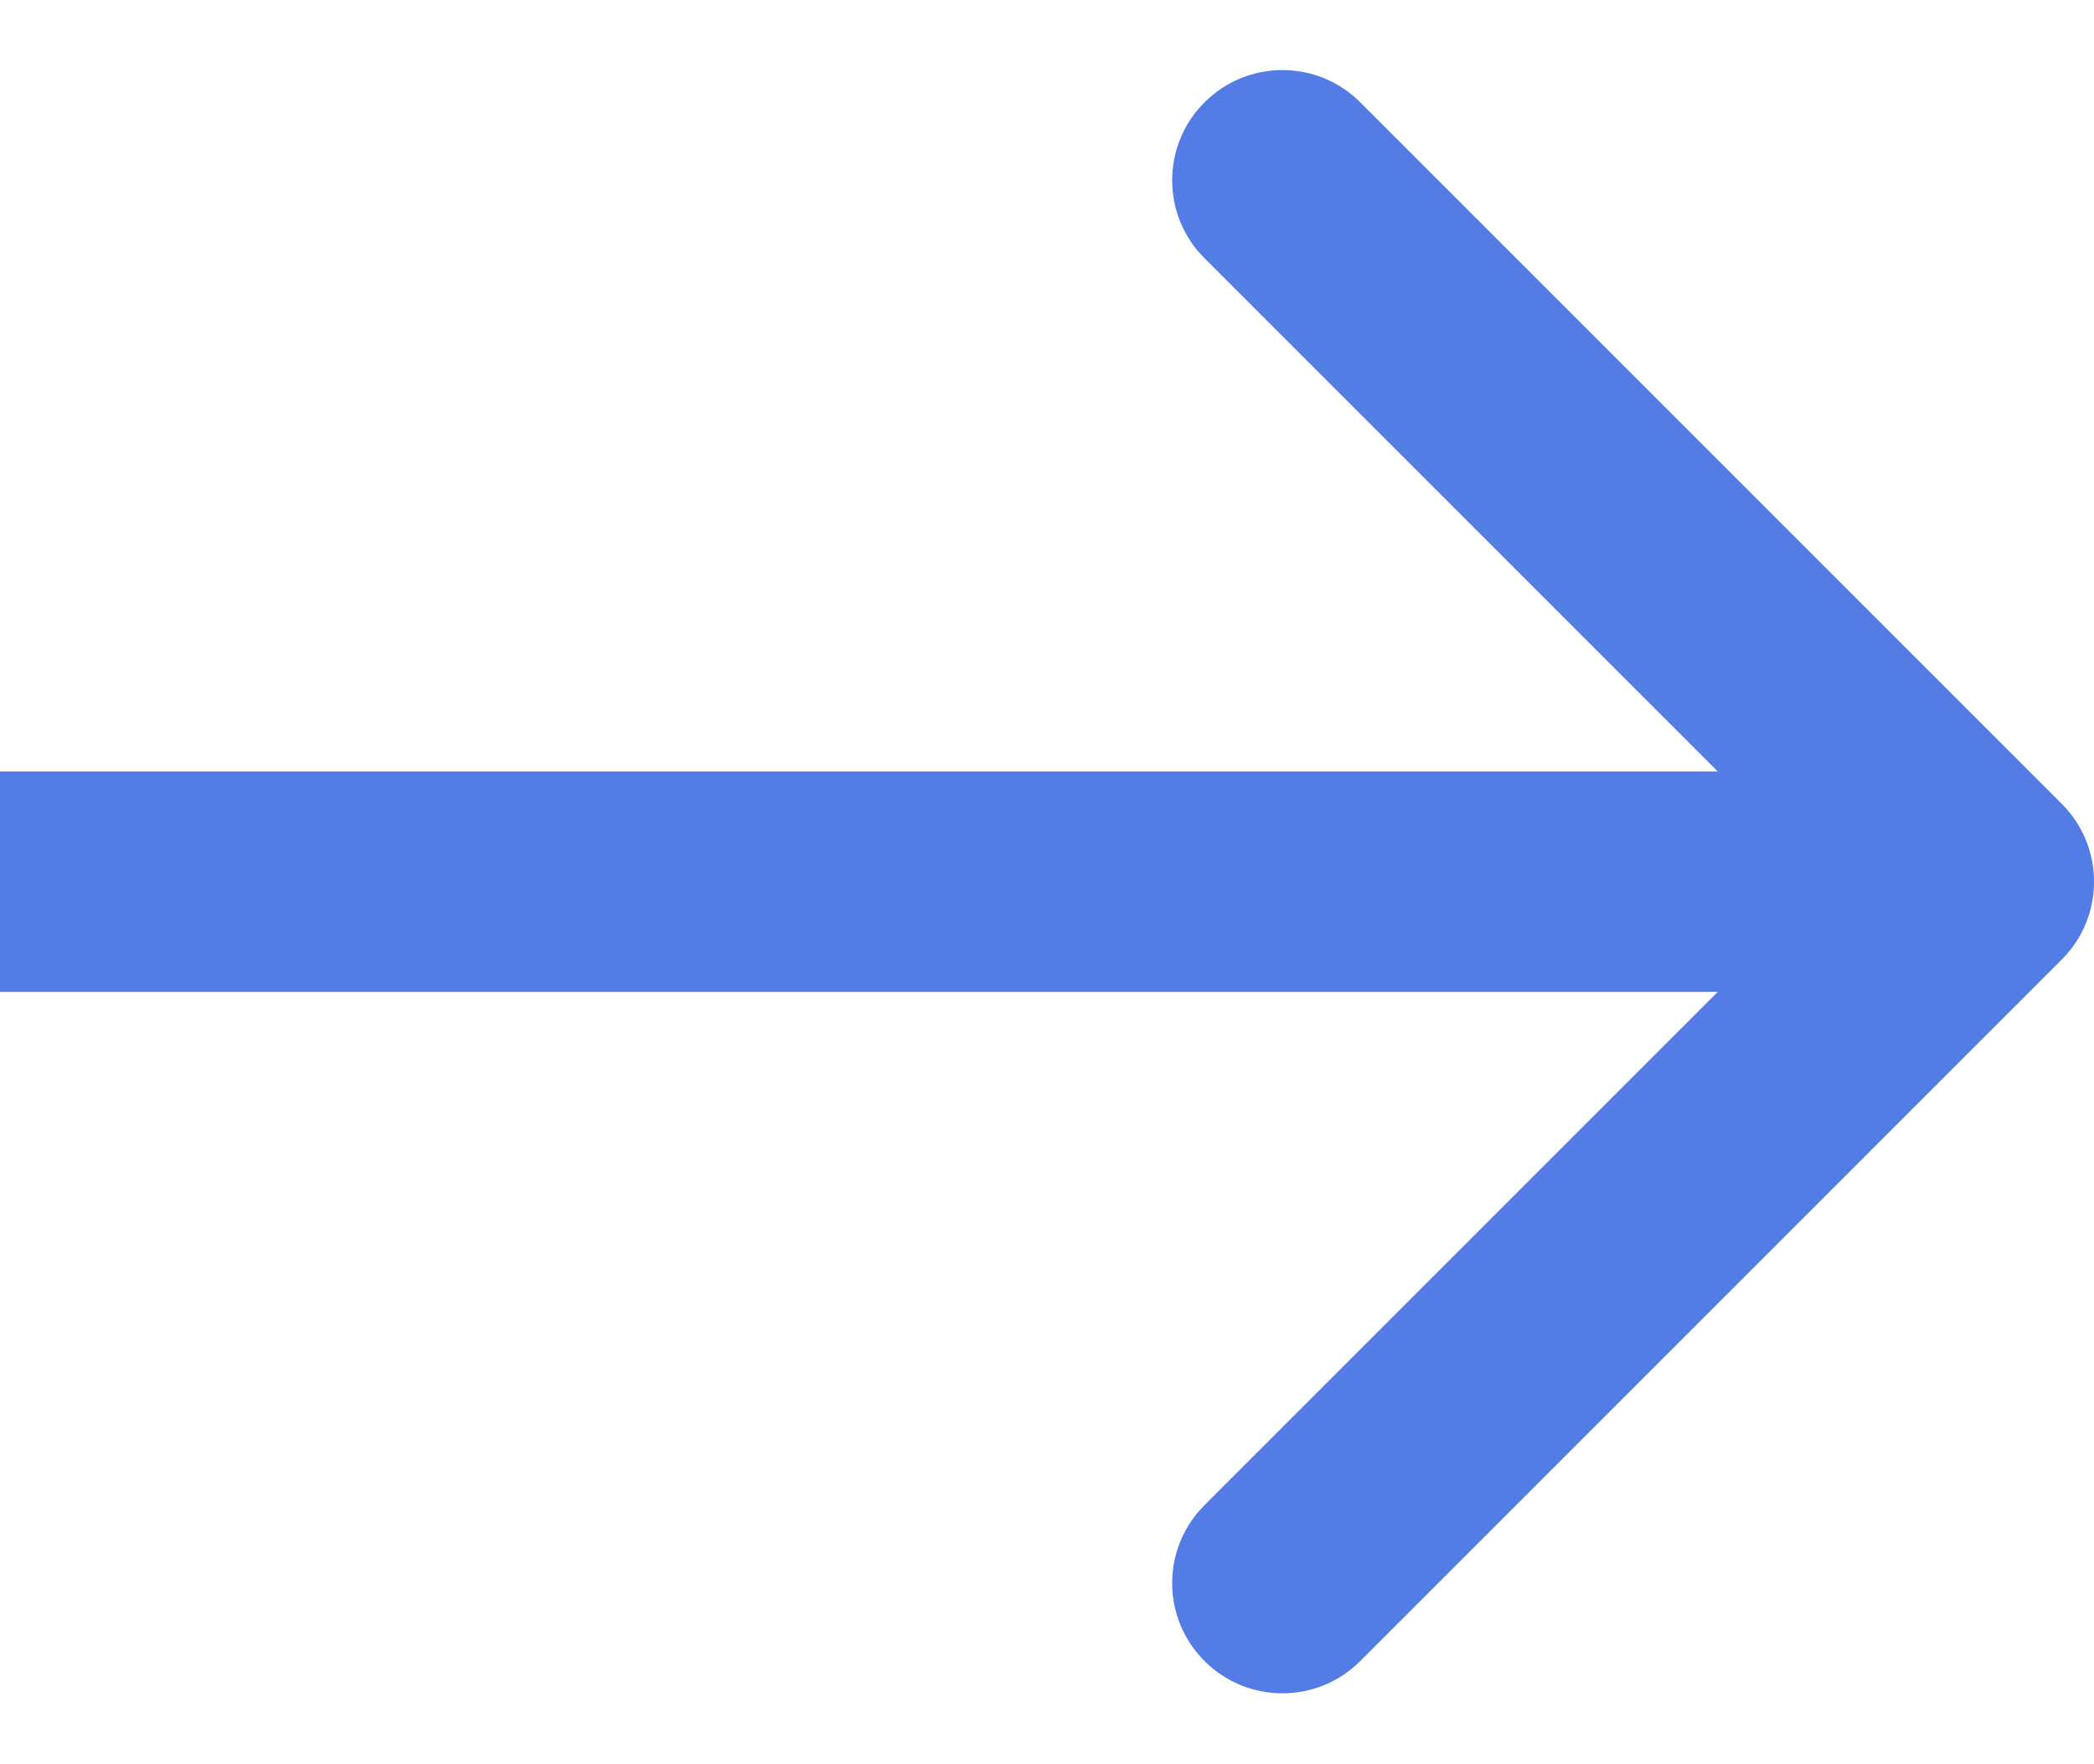
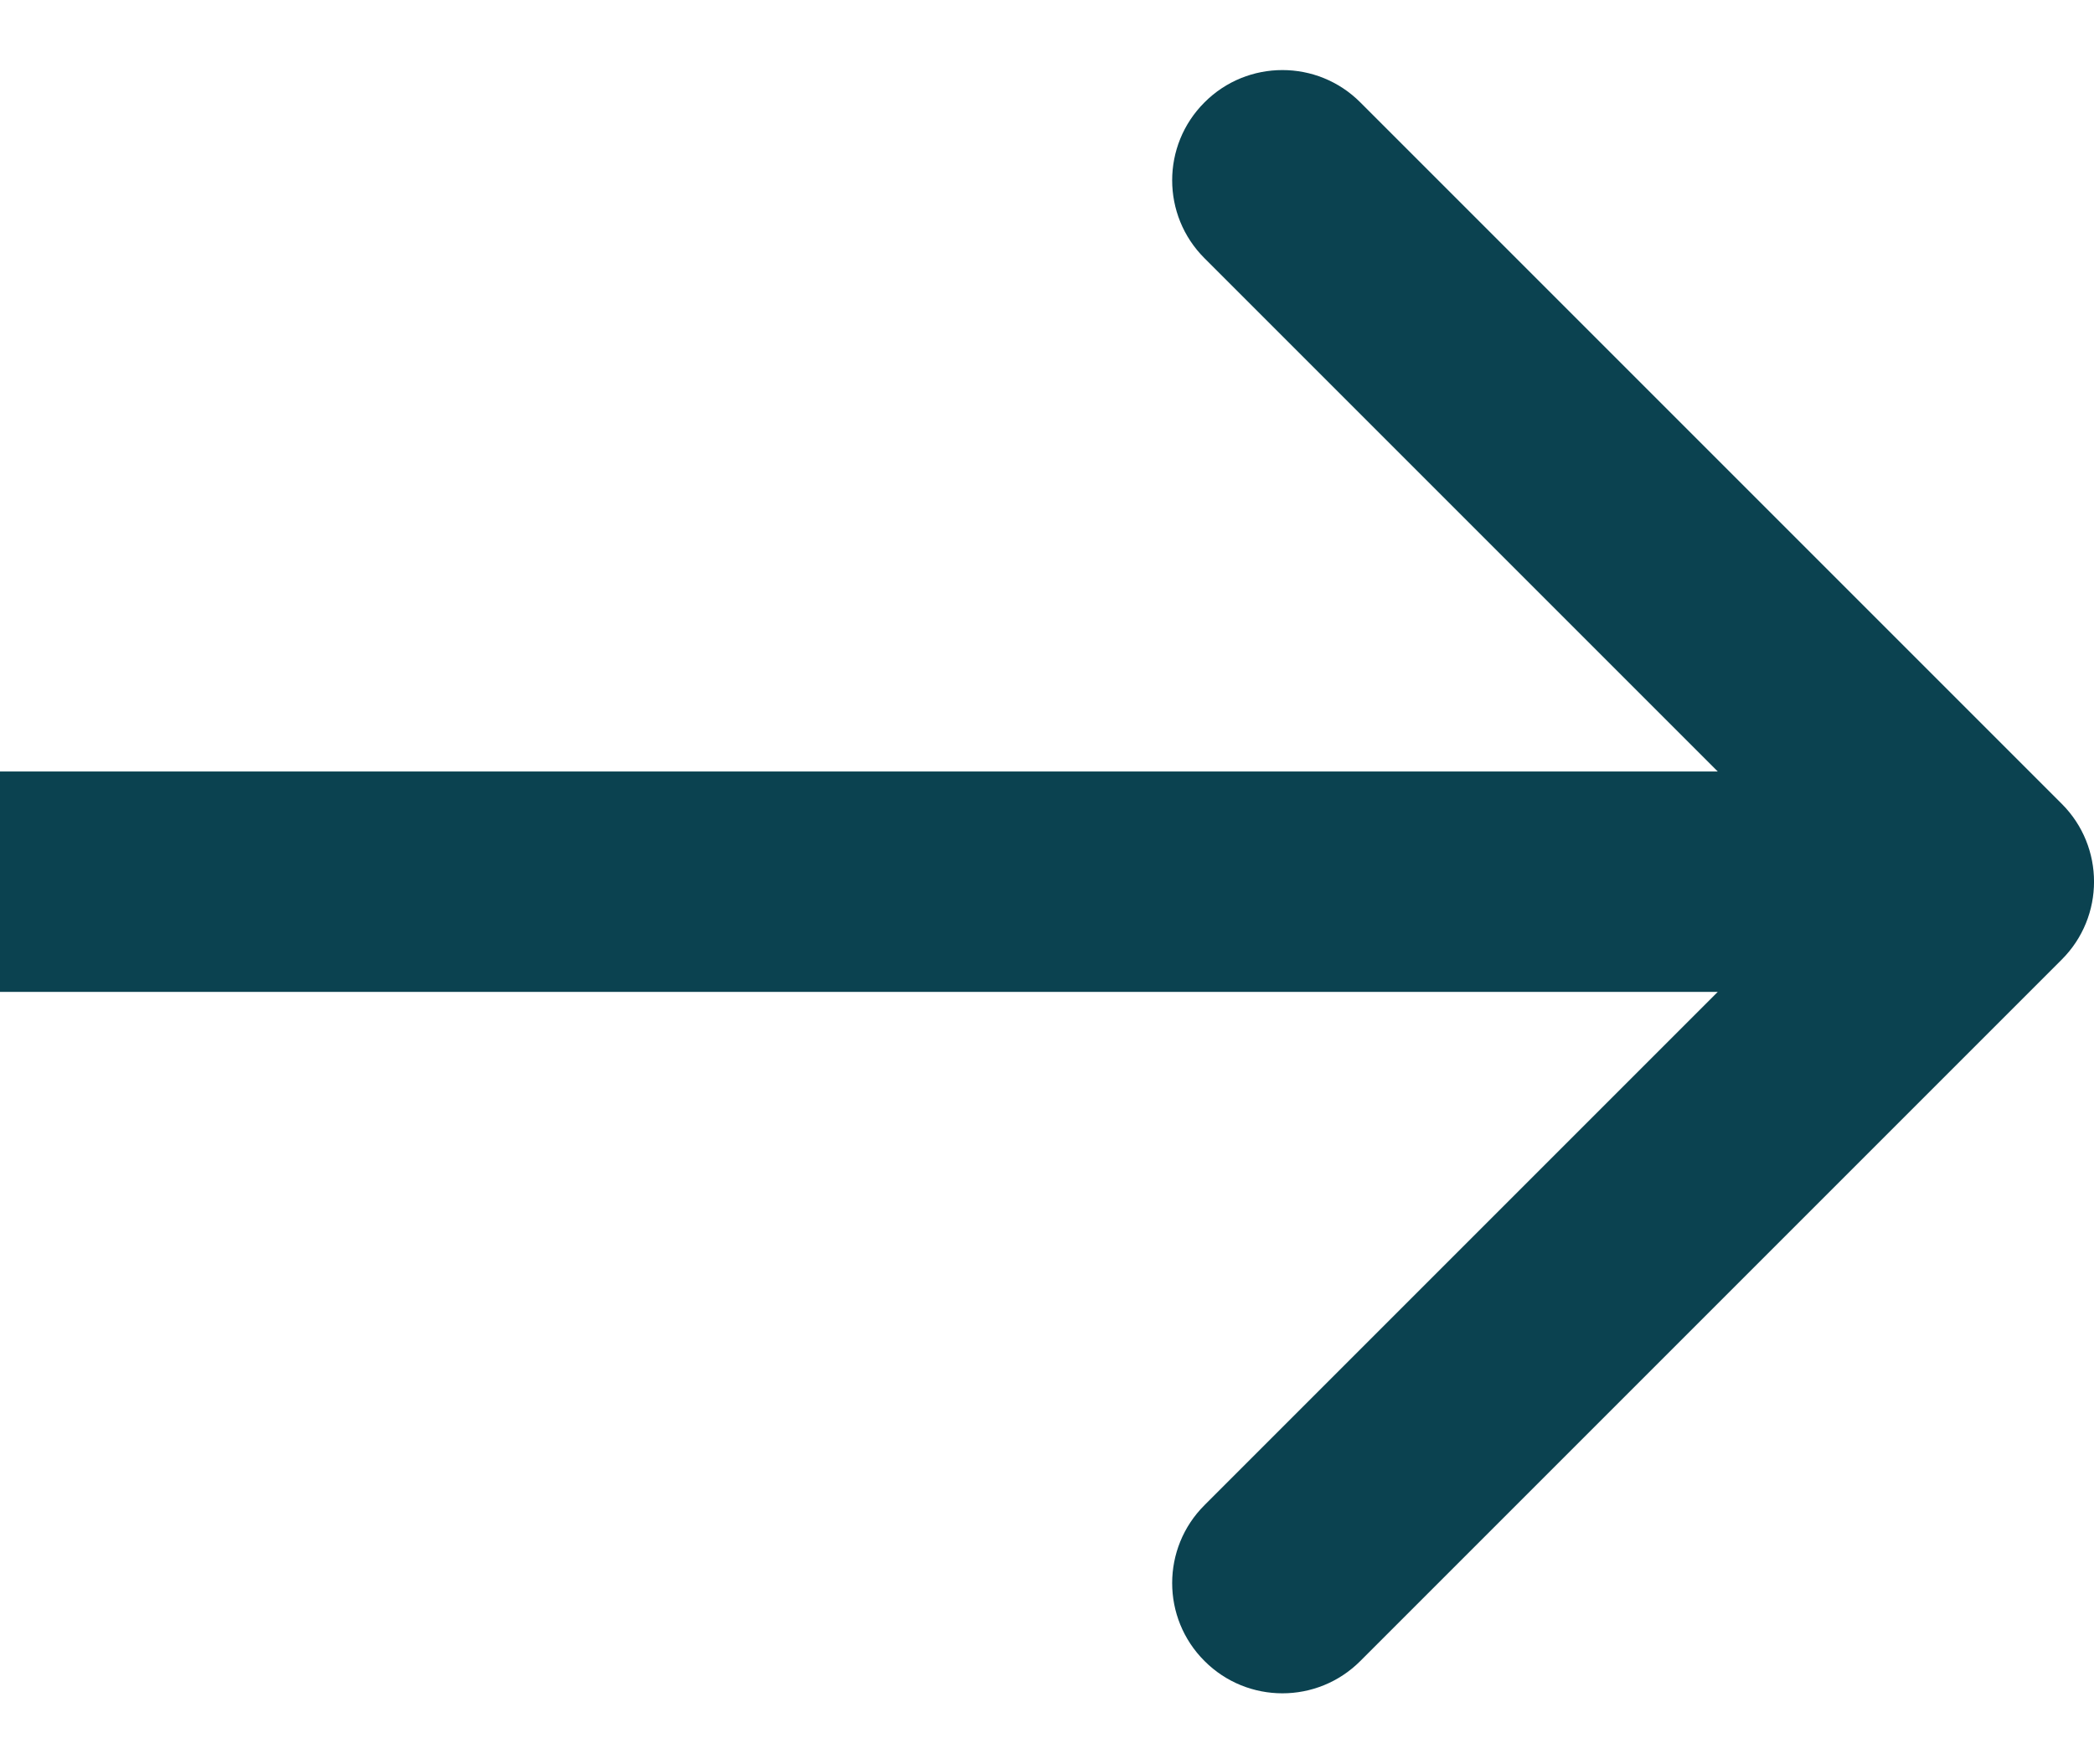
<svg xmlns="http://www.w3.org/2000/svg" width="19" height="16" viewBox="0 0 19 16" fill="none">
-   <path d="M18.707 8.707C19.098 8.317 19.098 7.683 18.707 7.293L12.343 0.929C11.953 0.538 11.319 0.538 10.929 0.929C10.538 1.319 10.538 1.953 10.929 2.343L16.586 8L10.929 13.657C10.538 14.047 10.538 14.681 10.929 15.071C11.319 15.462 11.953 15.462 12.343 15.071L18.707 8.707ZM18 7L-8.74228e-08 7L8.74228e-08 9L18 9L18 7Z" fill="#537CE5" />
+   <path d="M18.707 8.707C19.098 8.317 19.098 7.683 18.707 7.293L12.343 0.929C11.953 0.538 11.319 0.538 10.929 0.929C10.538 1.319 10.538 1.953 10.929 2.343L16.586 8L10.929 13.657C10.538 14.047 10.538 14.681 10.929 15.071C11.319 15.462 11.953 15.462 12.343 15.071L18.707 8.707ZM18 7L-8.74228e-08 7L8.74228e-08 9L18 9L18 7Z" fill="#0b4250" />
</svg>
